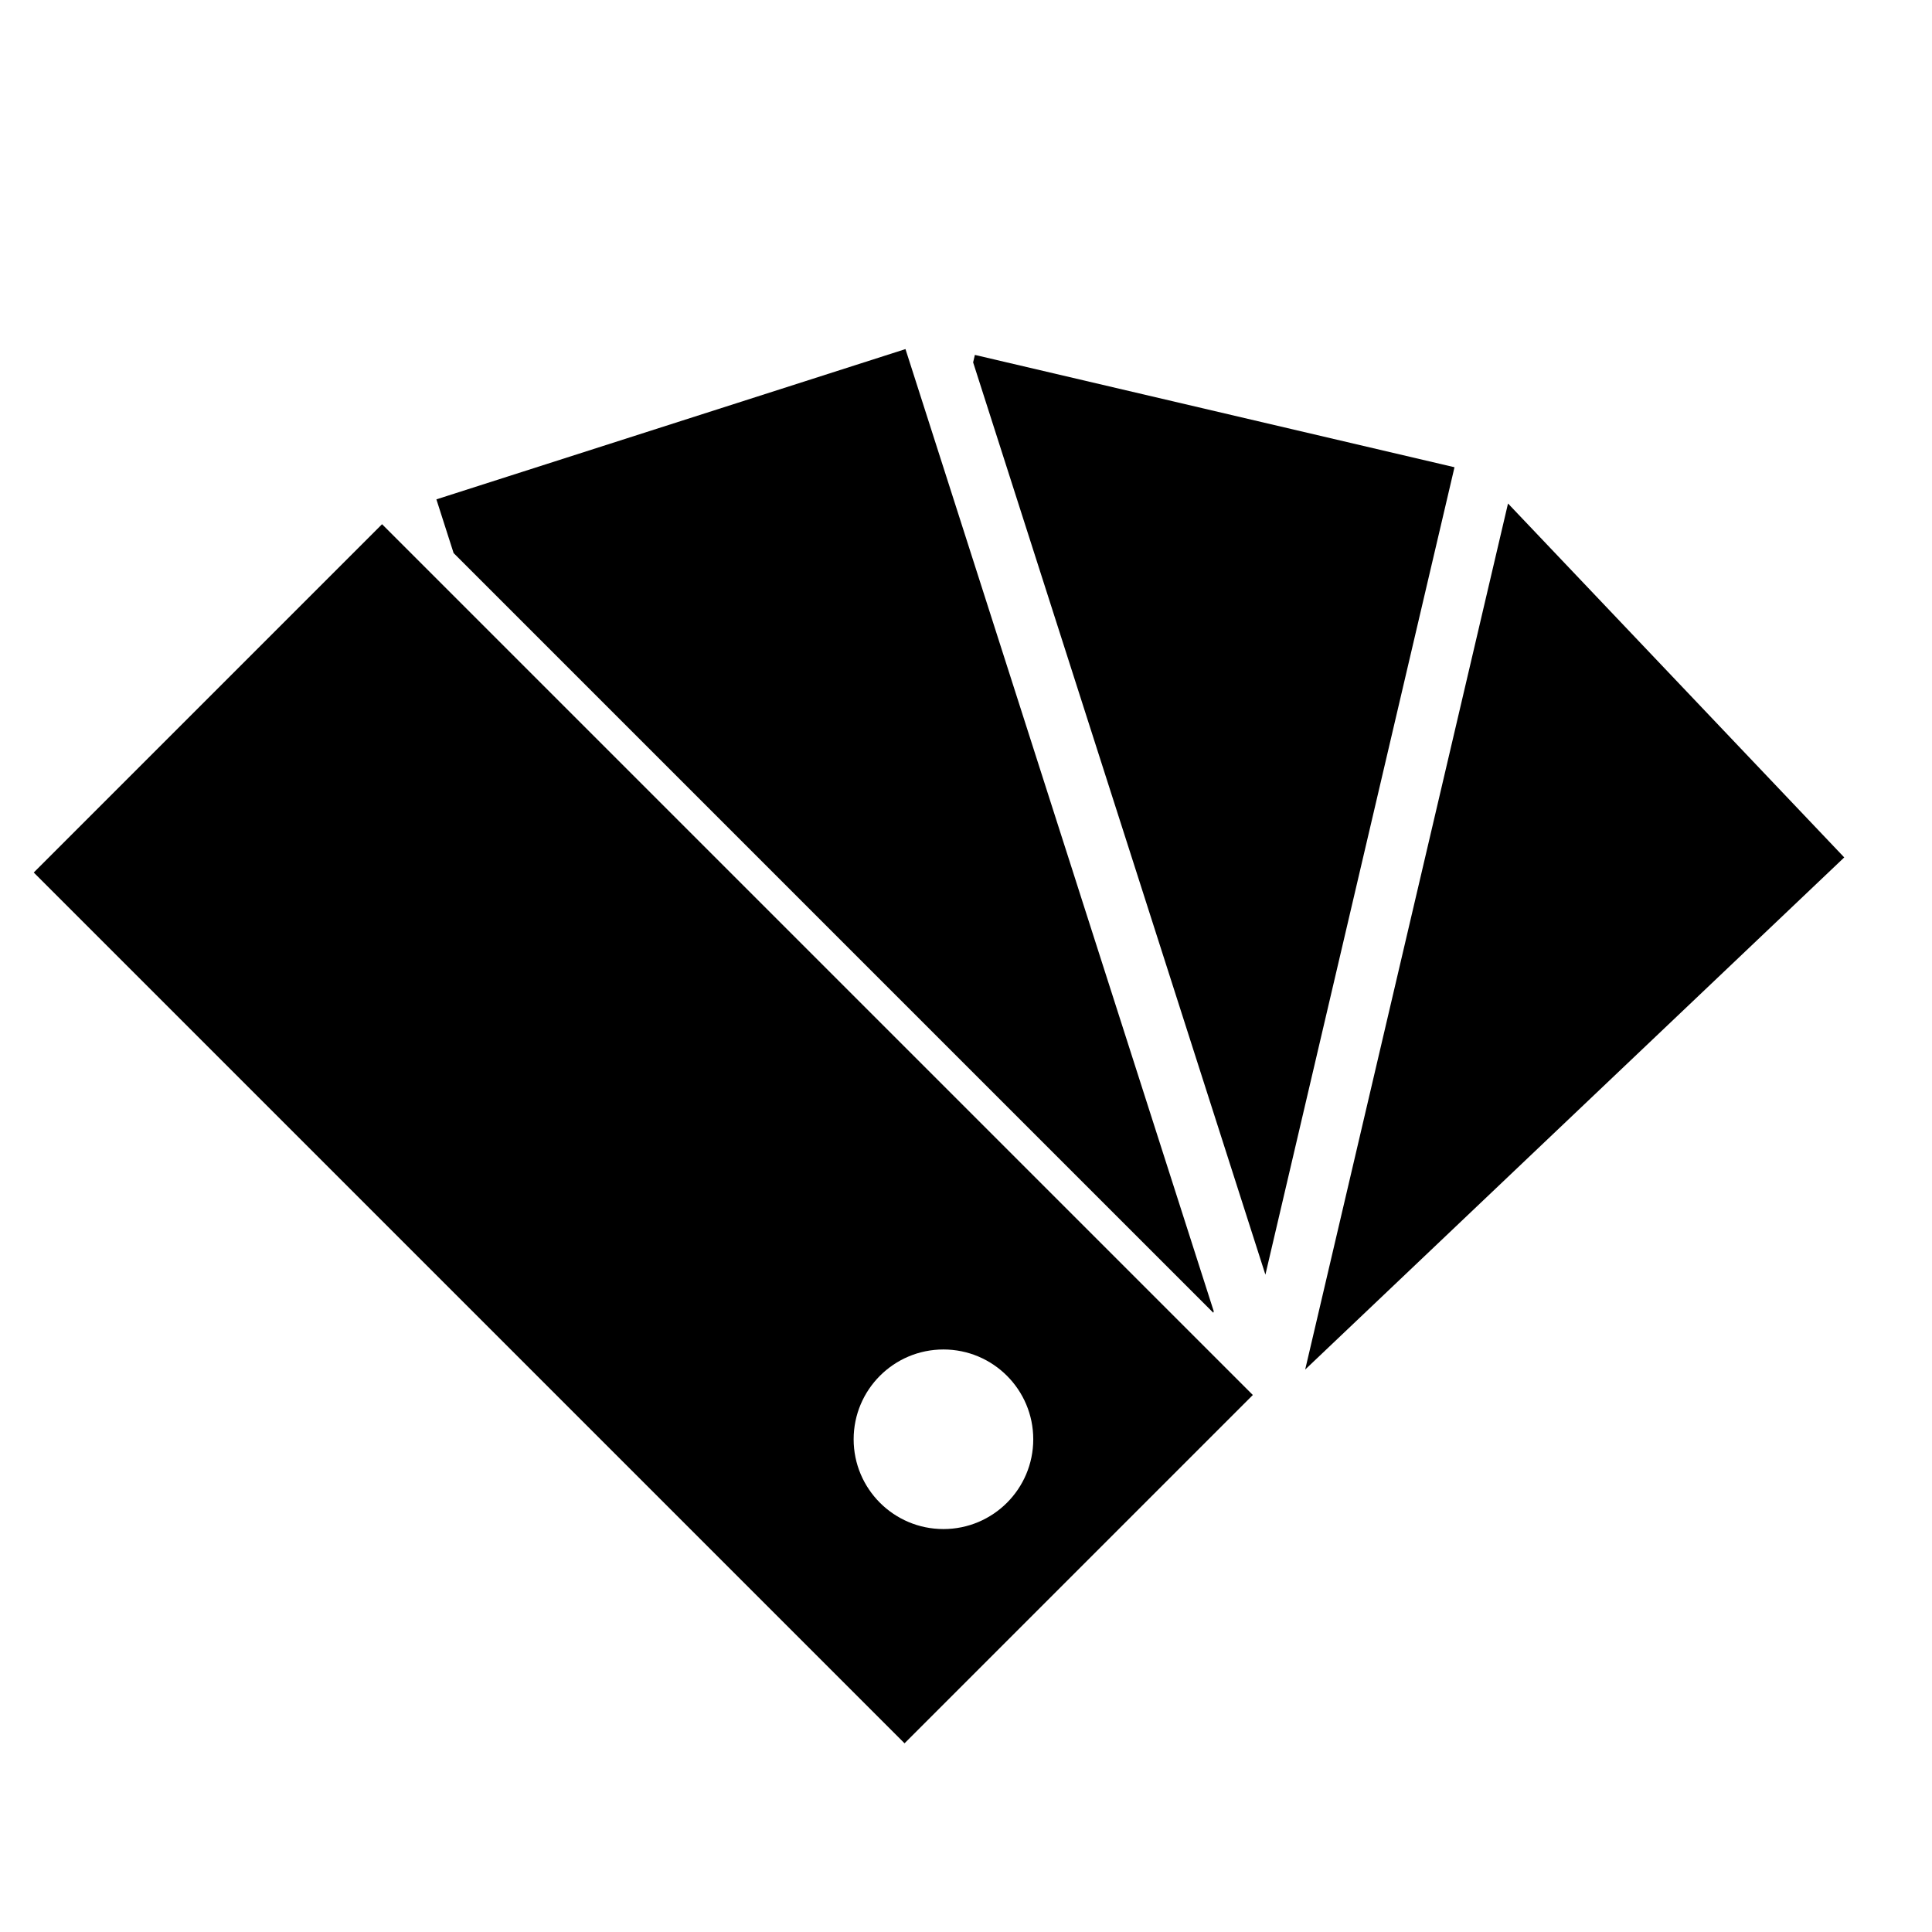
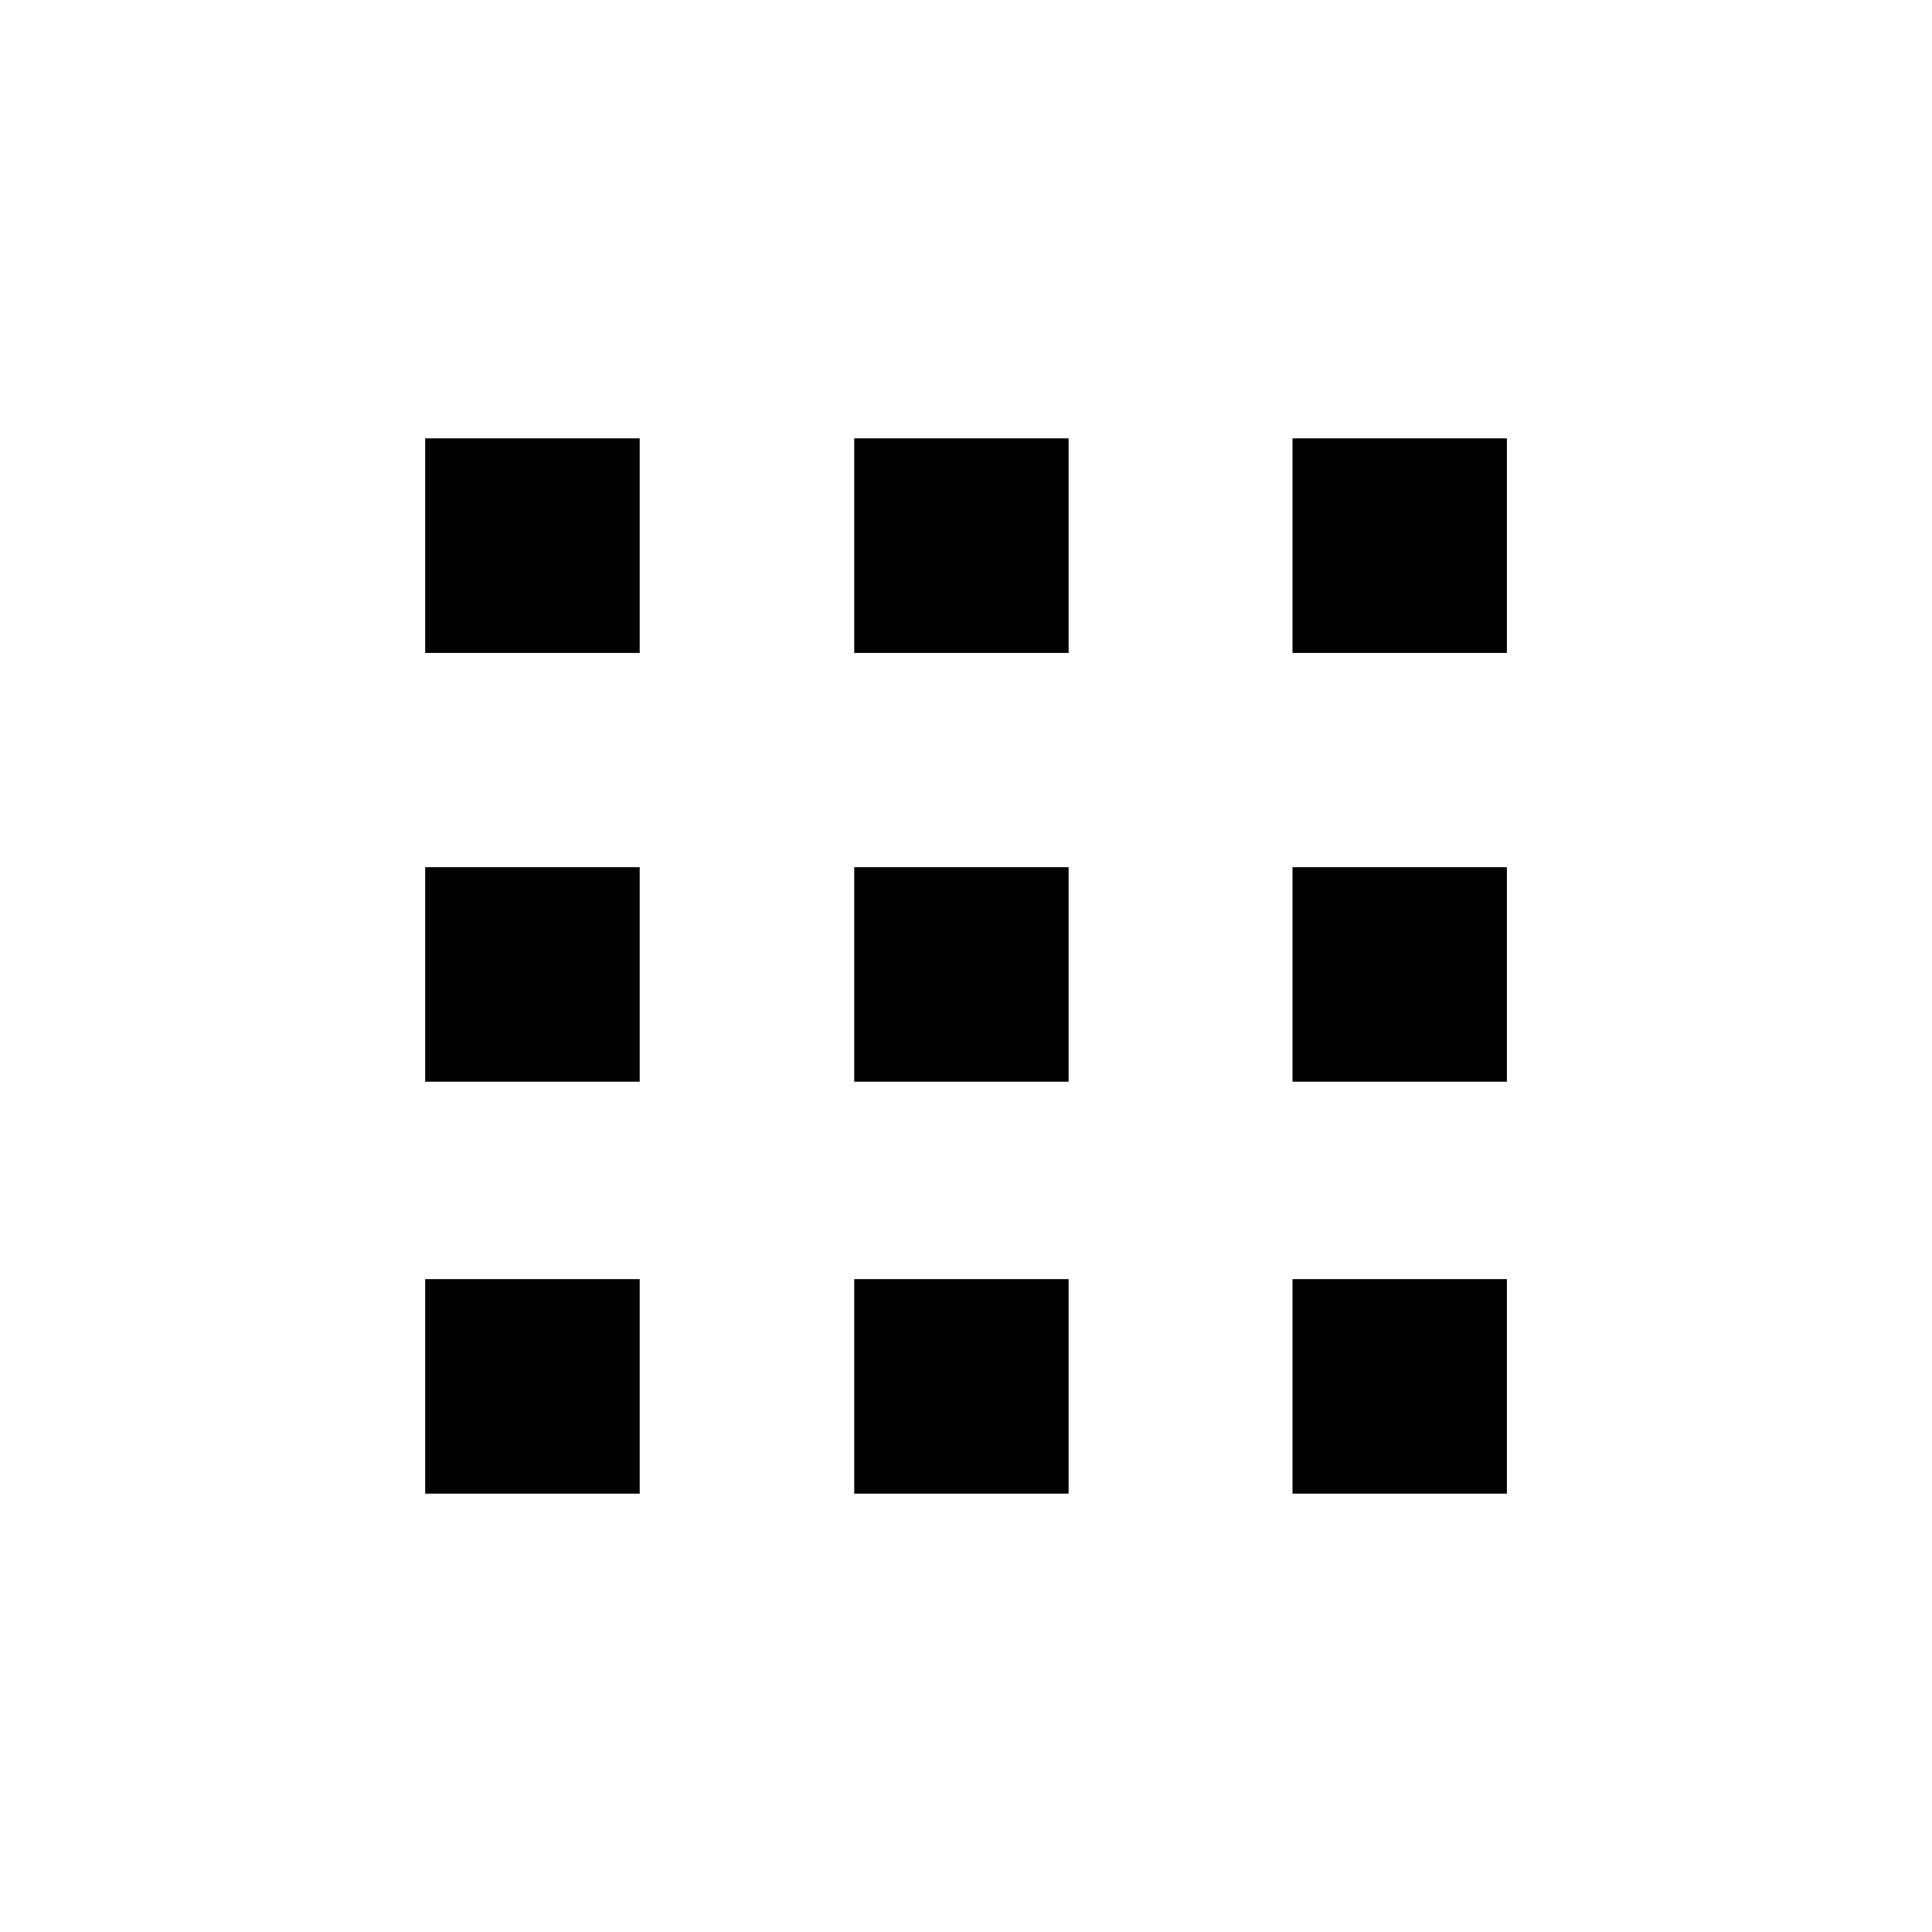
- <svg xmlns="http://www.w3.org/2000/svg" version="1.1" id="Capa_1" x="0px" y="0px" width="64px" height="64px" viewBox="0 0 64 64" enable-background="new 0 0 64 64" xml:space="preserve">
-   <g>
-     <polygon points="43.236,45.368 61.093,28.403 49.955,16.679  " />
-     <polygon points="37.131,27.281 37.47,28.339 41.918,42.225 47.373,18.93 47.789,17.156 48.182,15.478 48.118,15.463 32.294,11.757    32.236,12.004 36.792,26.224  " />
-     <polygon points="30.756,13.938 30.163,12.087 29.995,11.564 14.456,16.542 15.026,18.32 26.108,29.402 26.94,30.235 27.772,31.067    29.683,32.978 30.391,33.685 31.098,34.393 40.192,43.486 40.207,43.438 35.859,29.869 35.521,28.811 35.182,27.754 31.35,15.791     " />
-     <path d="M12.656,17.365l-0.028,0.028l-11.51,11.51l20.343,20.343l0.832,0.832l0.832,0.832l0.354,0.354l0.255,0.255l1.064,1.064   l0.226,0.226l0.837,0.837l0.709,0.709l0.794,0.794l0.741,0.741l0.741,0.741l1.118,1.118l3.573-3.573l0.08-0.08l0.157-0.157   l0.789-0.789l0.401-0.401l0.546-0.546l0.394-0.394l0.25-0.25l2.118-2.118l0.109-0.109l1.517-1.517l0.929-0.929l0.588-0.588   l0.087-0.087l-0.046-0.046l-0.373-0.373l-0.427-0.427l-0.799-0.799l-9.484-9.484l-0.707-0.707l-0.707-0.707l-1.454-1.454   l-0.832-0.832l-0.832-0.832L15.692,20.401l-1.545-1.545L12.656,17.365z M31.253,44.703c1.643,0,2.975,1.332,2.975,2.975   c0,1.643-1.332,2.974-2.975,2.974s-2.975-1.332-2.975-2.974C28.278,46.035,29.61,44.703,31.253,44.703z" />
-   </g>
+ <svg xmlns="http://www.w3.org/2000/svg" version="1.1" id="Ebene_1" x="0px" y="0px" width="27px" height="27px" viewBox="0.076 -0.164 27 27" enable-background="new 0.076 -0.164 27 27" xml:space="preserve">
+   <rect x="6.018" y="11.955" width="2.998" height="2.998" />
+   <rect x="12.014" y="11.955" width="2.996" height="2.998" />
+   <rect x="6.018" y="5.962" width="2.998" height="2.999" />
+   <rect x="12.014" y="5.962" width="2.996" height="2.999" />
+   <rect x="18.139" y="11.955" width="2.996" height="2.998" />
+   <rect x="18.139" y="5.962" width="2.996" height="2.999" />
+   <rect x="6.018" y="17.712" width="2.998" height="2.998" />
+   <rect x="12.014" y="17.712" width="2.996" height="2.998" />
+   <rect x="18.139" y="17.712" width="2.996" height="2.998" />
</svg>
